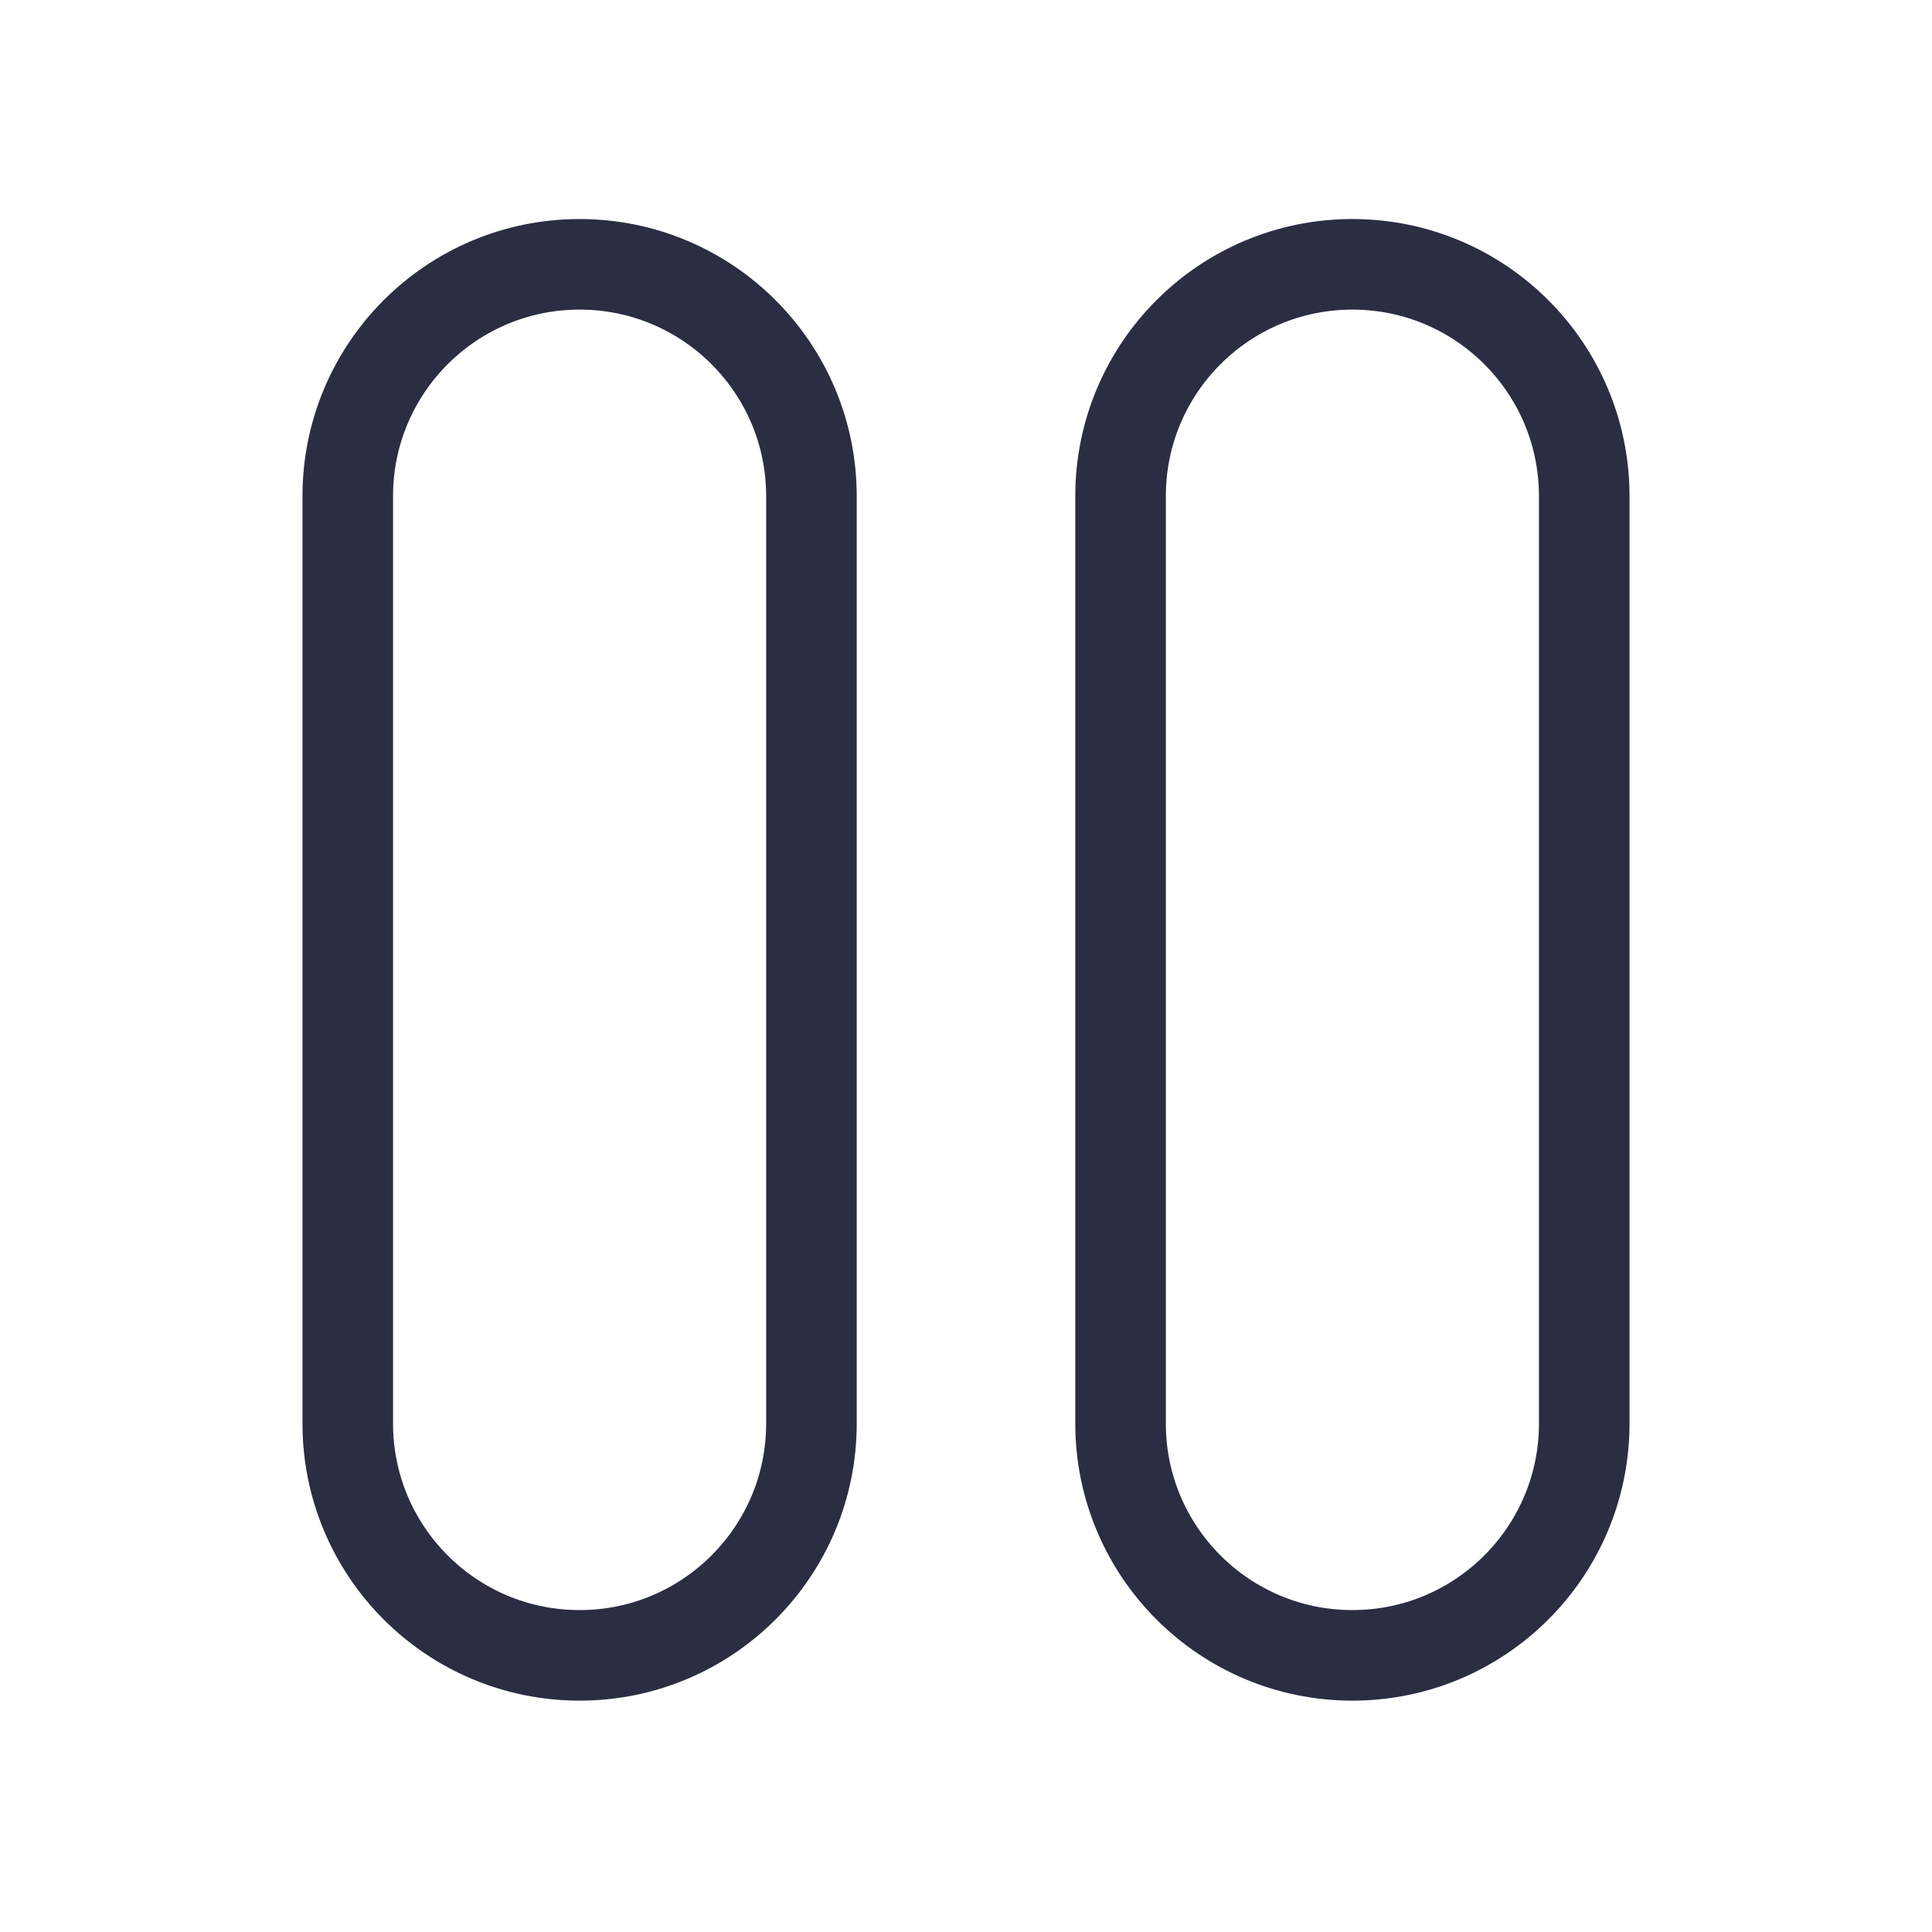
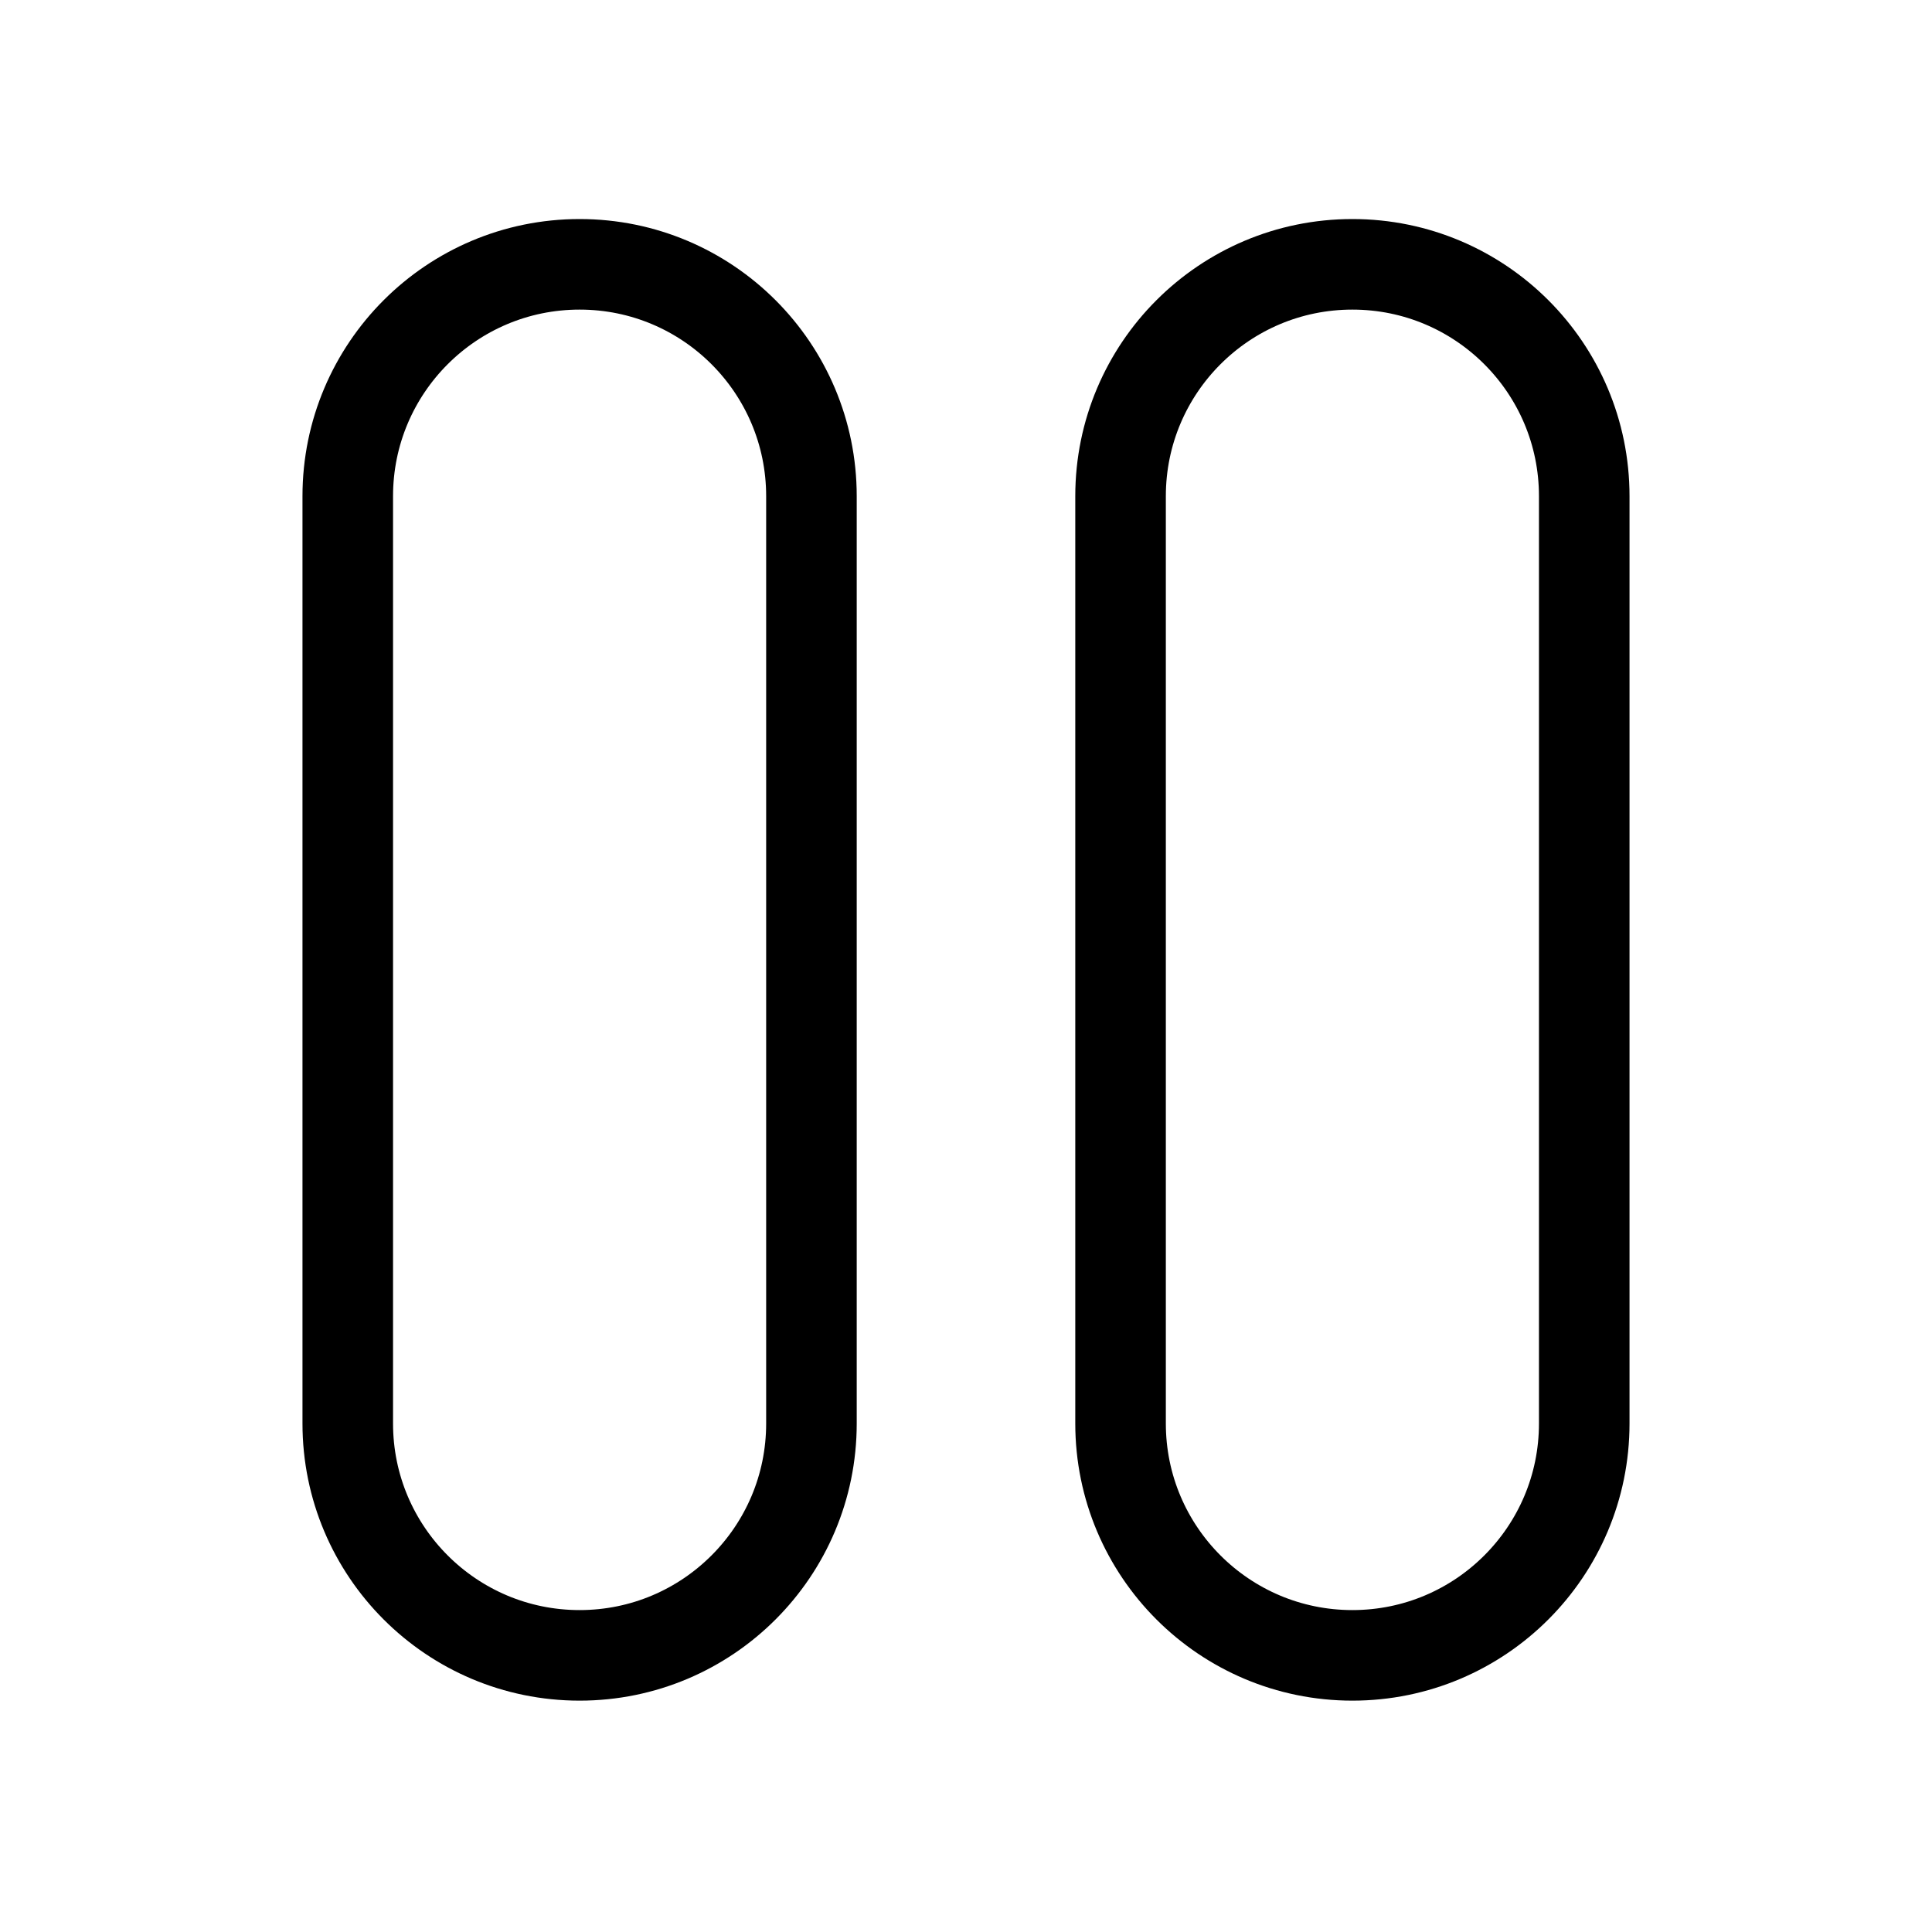
<svg xmlns="http://www.w3.org/2000/svg" width="32" height="32" viewBox="0 0 32 32" fill="none">
-   <path d="M13.44 8.218C13.44 6.097 11.721 4.378 9.6 4.378C7.479 4.378 5.76 6.097 5.76 8.218V23.578C5.76 25.698 7.479 27.418 9.6 27.418C11.721 27.418 13.44 25.698 13.44 23.578V8.218Z" stroke="#2B2D42" stroke-width="1.5" stroke-linecap="round" stroke-linejoin="round" />
-   <path d="M26.24 8.218C26.24 6.097 24.521 4.378 22.4 4.378C20.279 4.378 18.56 6.097 18.56 8.218V23.578C18.56 25.698 20.279 27.418 22.4 27.418C24.521 27.418 26.24 25.698 26.24 23.578V8.218Z" stroke="#2B2D42" stroke-width="1.5" stroke-linecap="round" stroke-linejoin="round" />
+   <path d="M13.44 8.218C13.44 6.097 11.721 4.378 9.6 4.378C7.479 4.378 5.76 6.097 5.76 8.218V23.578C5.76 25.698 7.479 27.418 9.6 27.418C11.721 27.418 13.44 25.698 13.44 23.578V8.218Z" stroke="currentColor" stroke-width="1.5" stroke-linecap="round" stroke-linejoin="round" />
+   <path d="M26.24 8.218C26.24 6.097 24.521 4.378 22.4 4.378C20.279 4.378 18.56 6.097 18.56 8.218V23.578C18.56 25.698 20.279 27.418 22.4 27.418C24.521 27.418 26.24 25.698 26.24 23.578V8.218Z" stroke="currentColor" stroke-width="1.5" stroke-linecap="round" stroke-linejoin="round" />
</svg>
